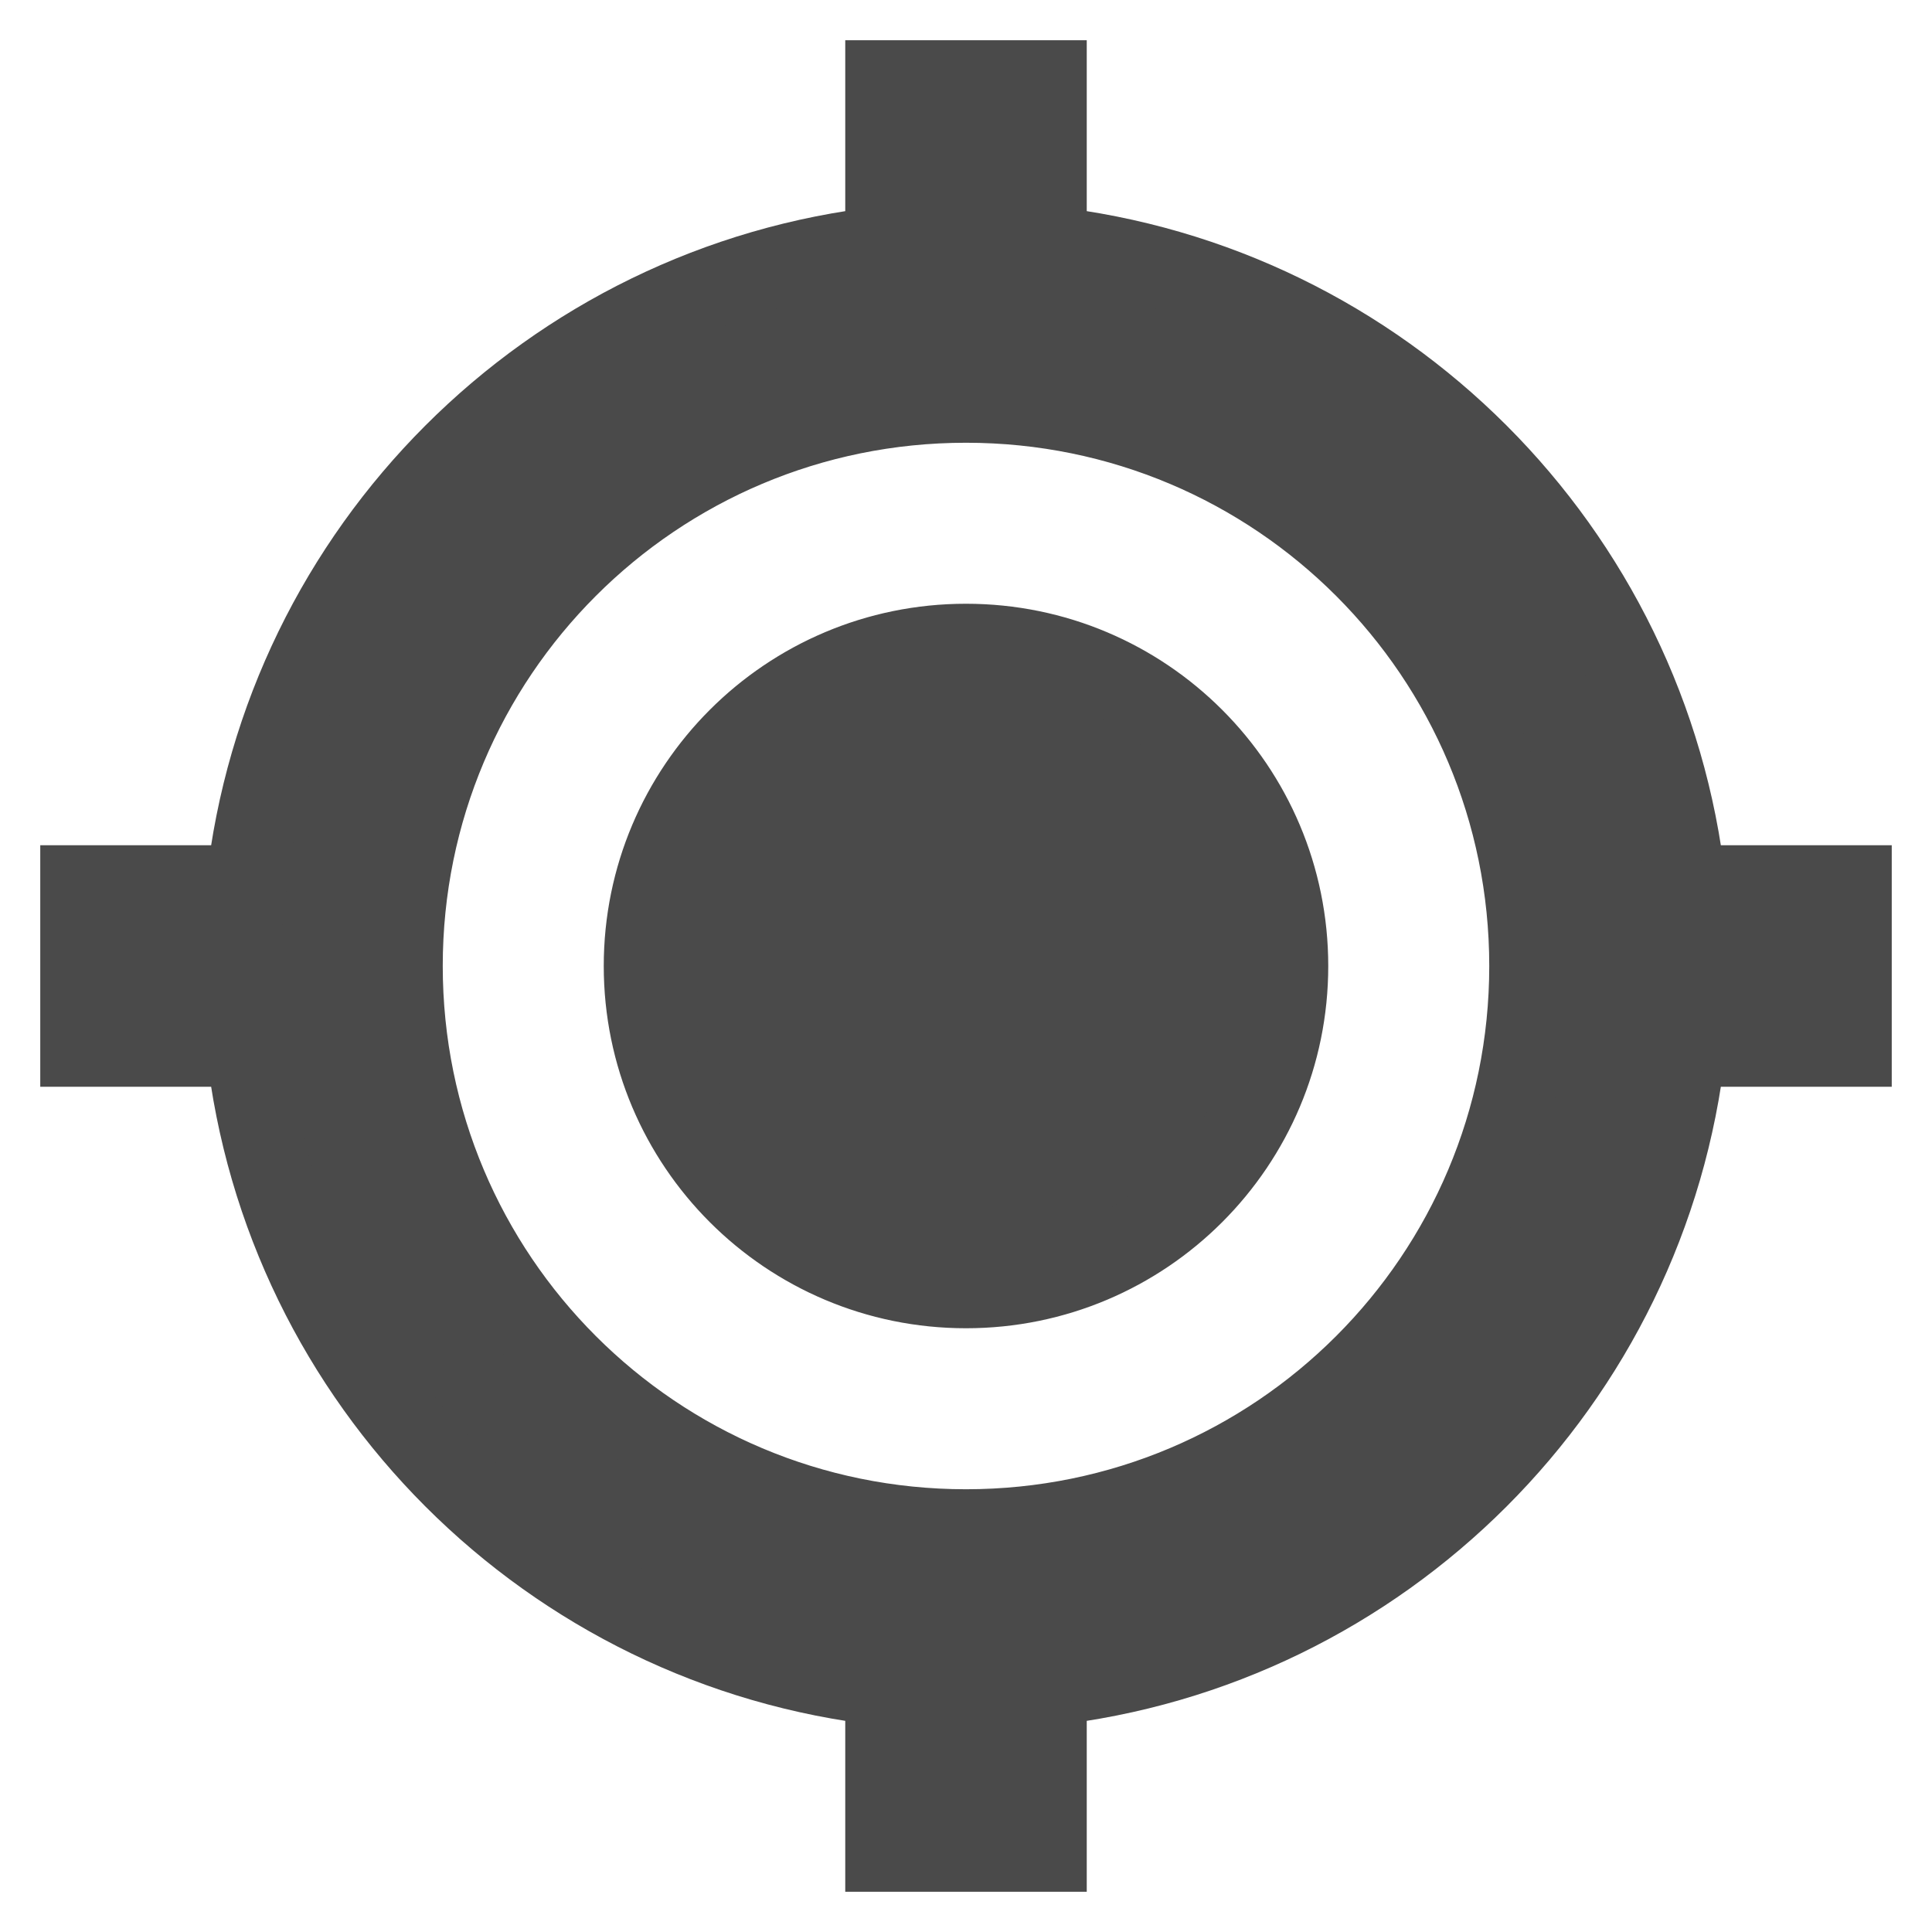
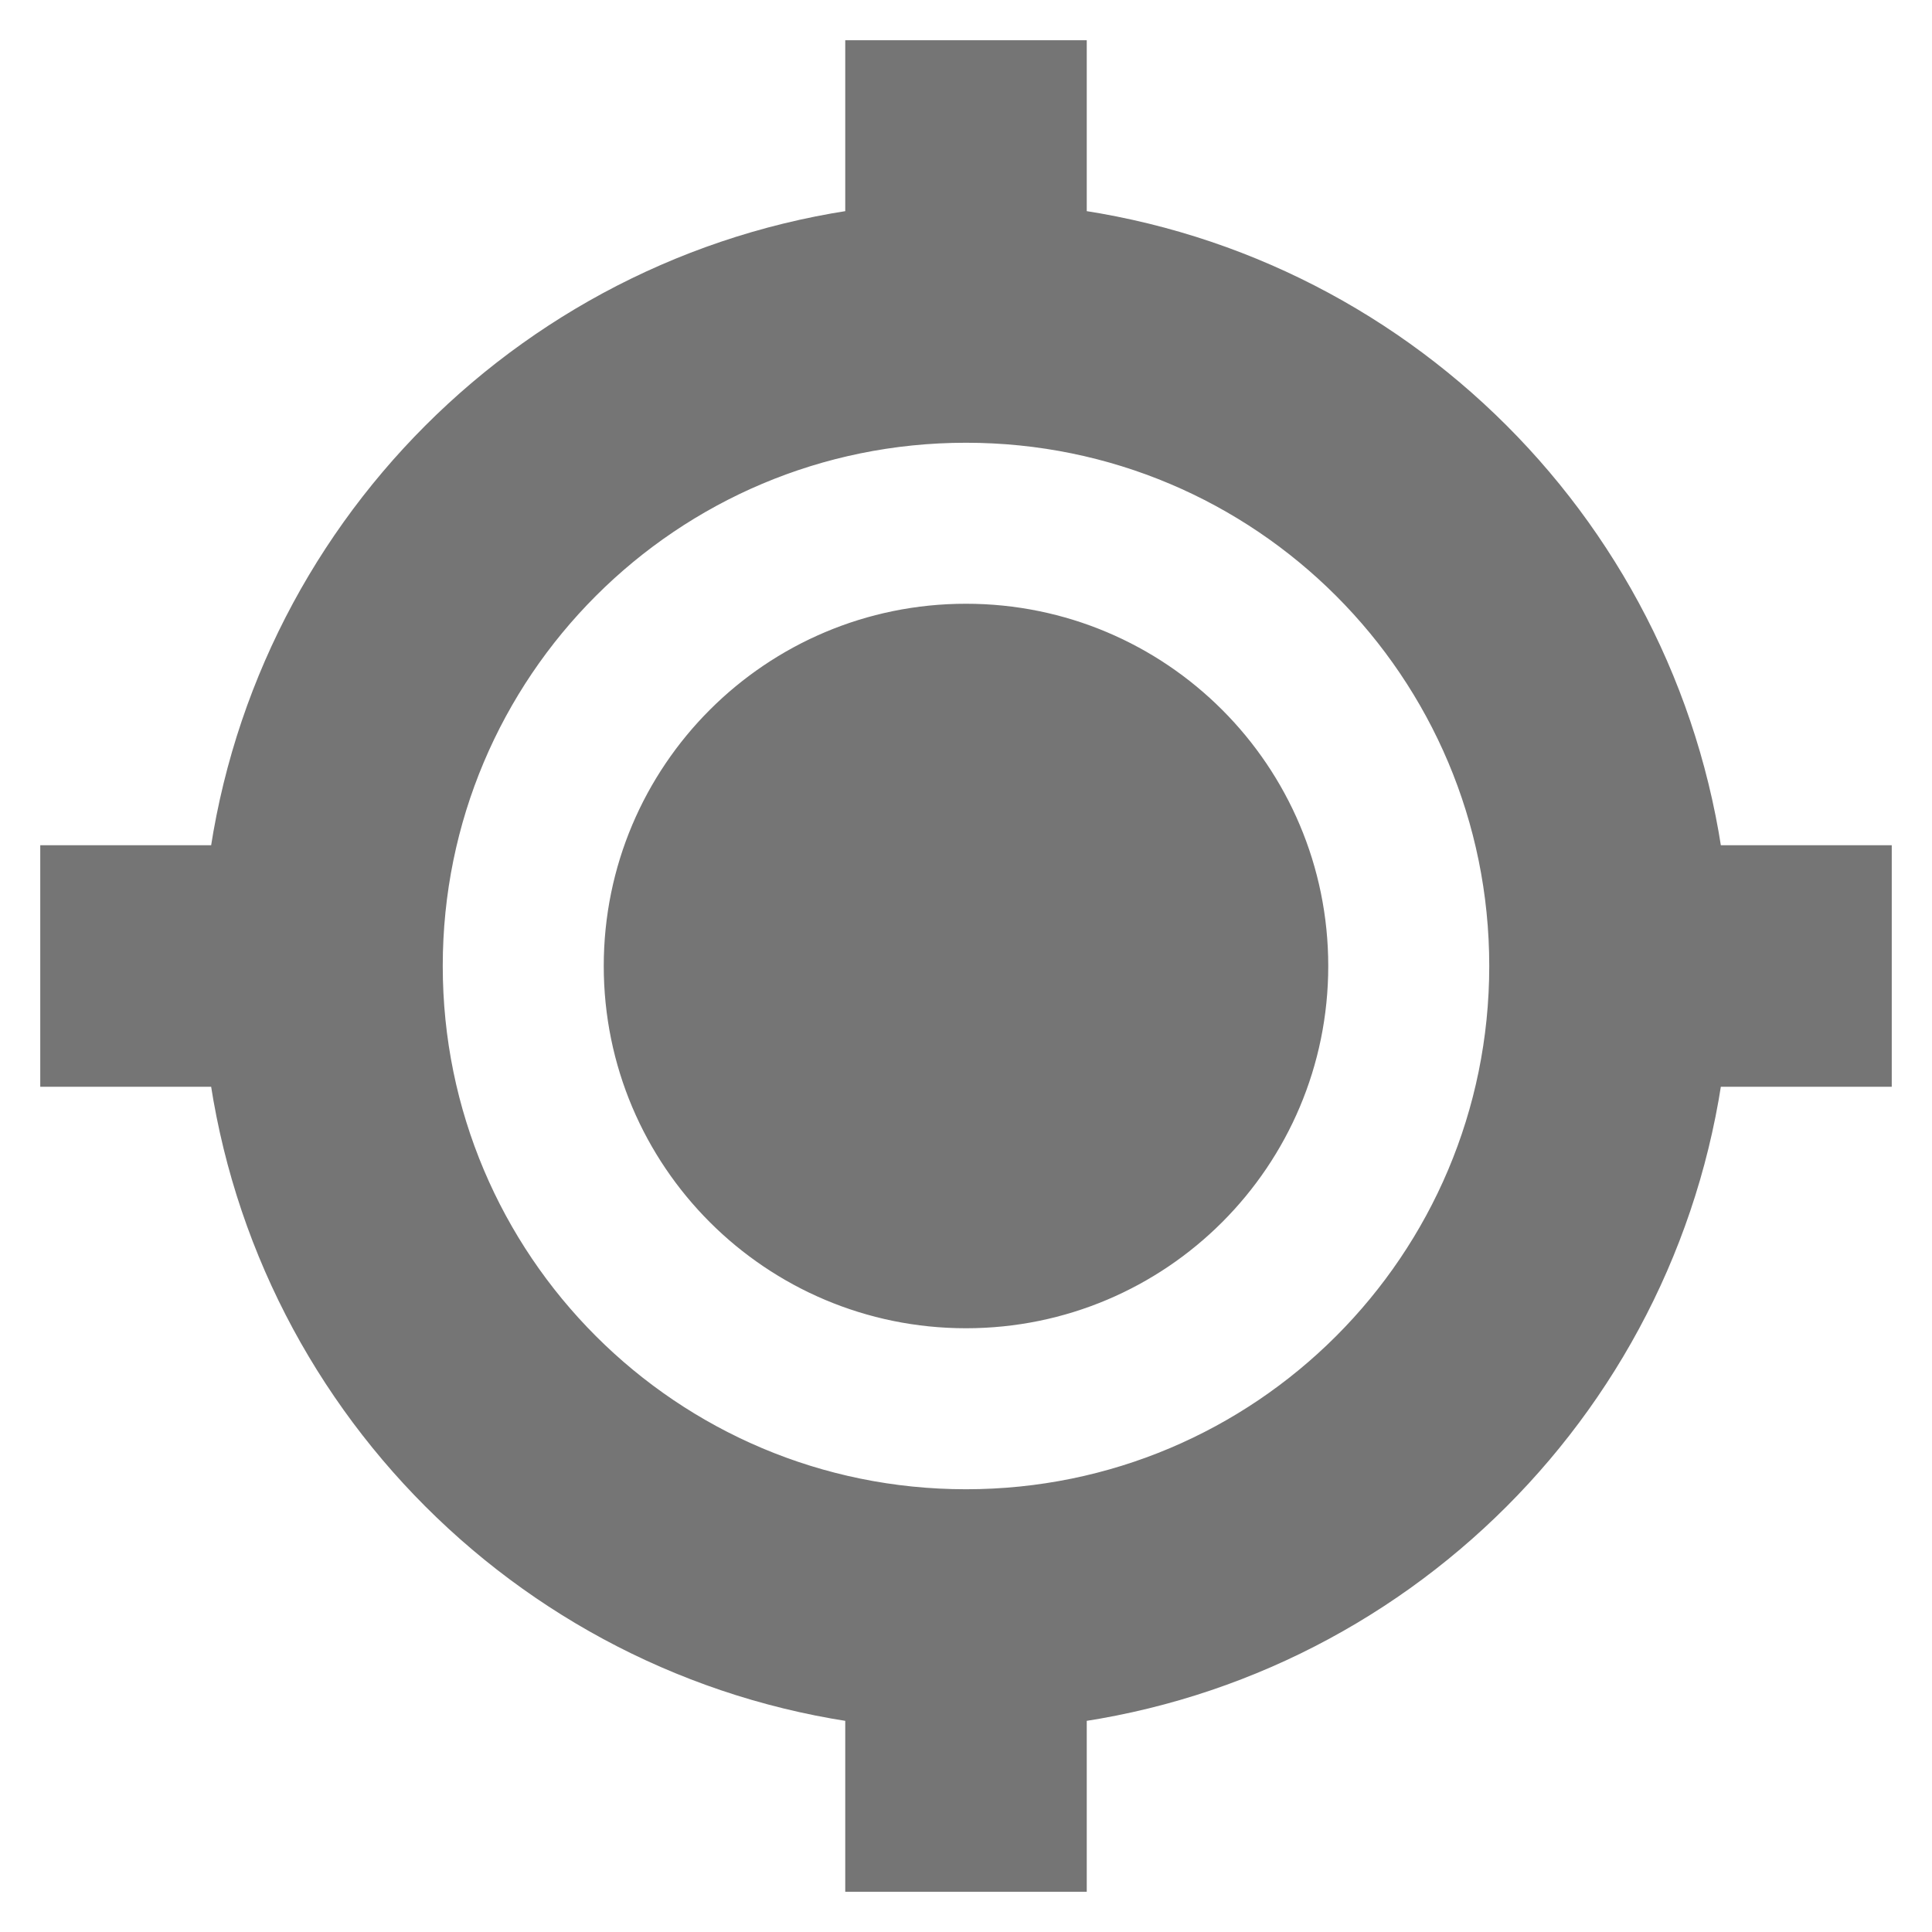
<svg xmlns="http://www.w3.org/2000/svg" fill="#000000" height="20" viewBox="0 0 24 24" width="20">
  <path d="M0 0h24v24H0z" fill="none" />
-   <path d="M12 8c-2.21 0-4 1.79-4 4s1.79 4 4 4 4-1.79 4-4-1.79-4-4-4zm8.94 3c-.46-4.17-3.77-7.48-7.94-7.94V1h-2v2.06C6.83 3.52 3.52 6.83 3.06 11H1v2h2.06c.46 4.17 3.77 7.48 7.94 7.94V23h2v-2.06c4.17-.46 7.48-3.77 7.94-7.94H23v-2h-2.06zM12 19c-3.87 0-7-3.13-7-7s3.13-7 7-7 7 3.13 7 7-3.13 7-7 7z" fill="#4A4A4A" stroke="#4A4A4A" />
+   <path d="M12 8c-2.21 0-4 1.79-4 4s1.79 4 4 4 4-1.79 4-4-1.79-4-4-4zm8.94 3c-.46-4.17-3.77-7.48-7.94-7.94V1h-2v2.06C6.83 3.52 3.52 6.83 3.06 11H1v2h2.06c.46 4.17 3.77 7.48 7.94 7.94V23h2v-2.06c4.17-.46 7.48-3.77 7.94-7.94H23v-2h-2.06zM12 19c-3.87 0-7-3.13-7-7s3.13-7 7-7 7 3.13 7 7-3.13 7-7 7z" fill="#757575" stroke="#757575" />
</svg>
